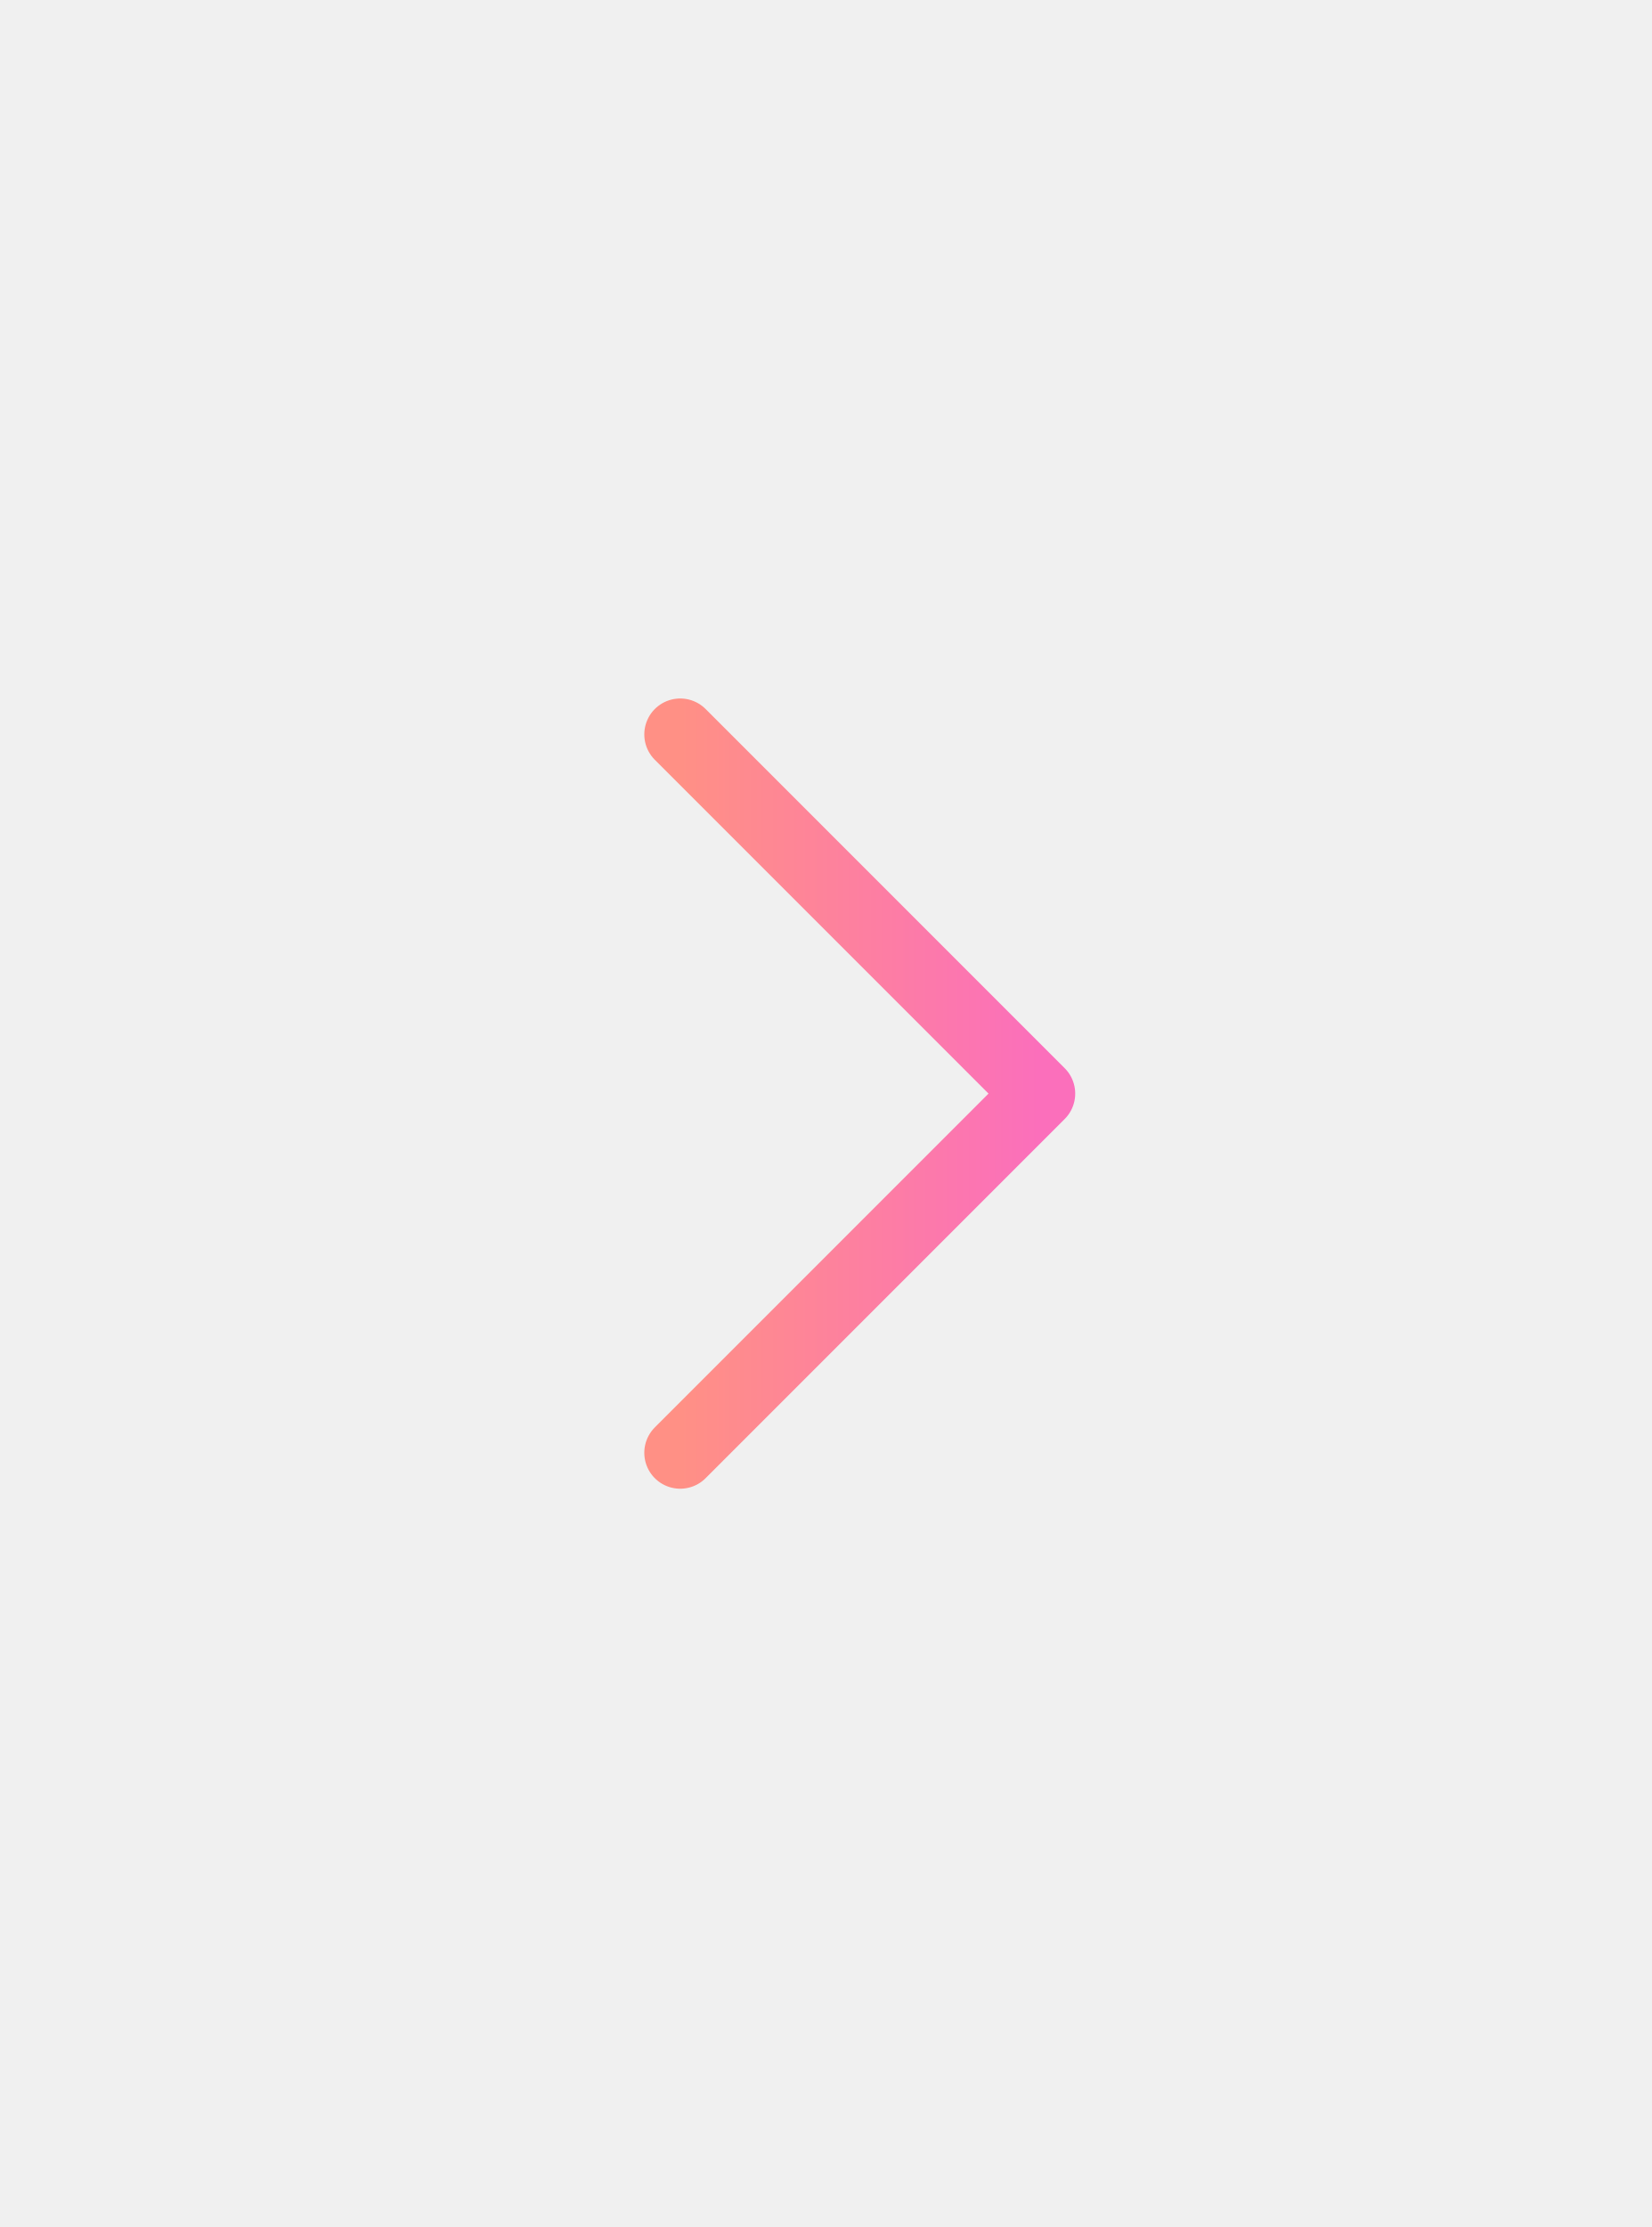
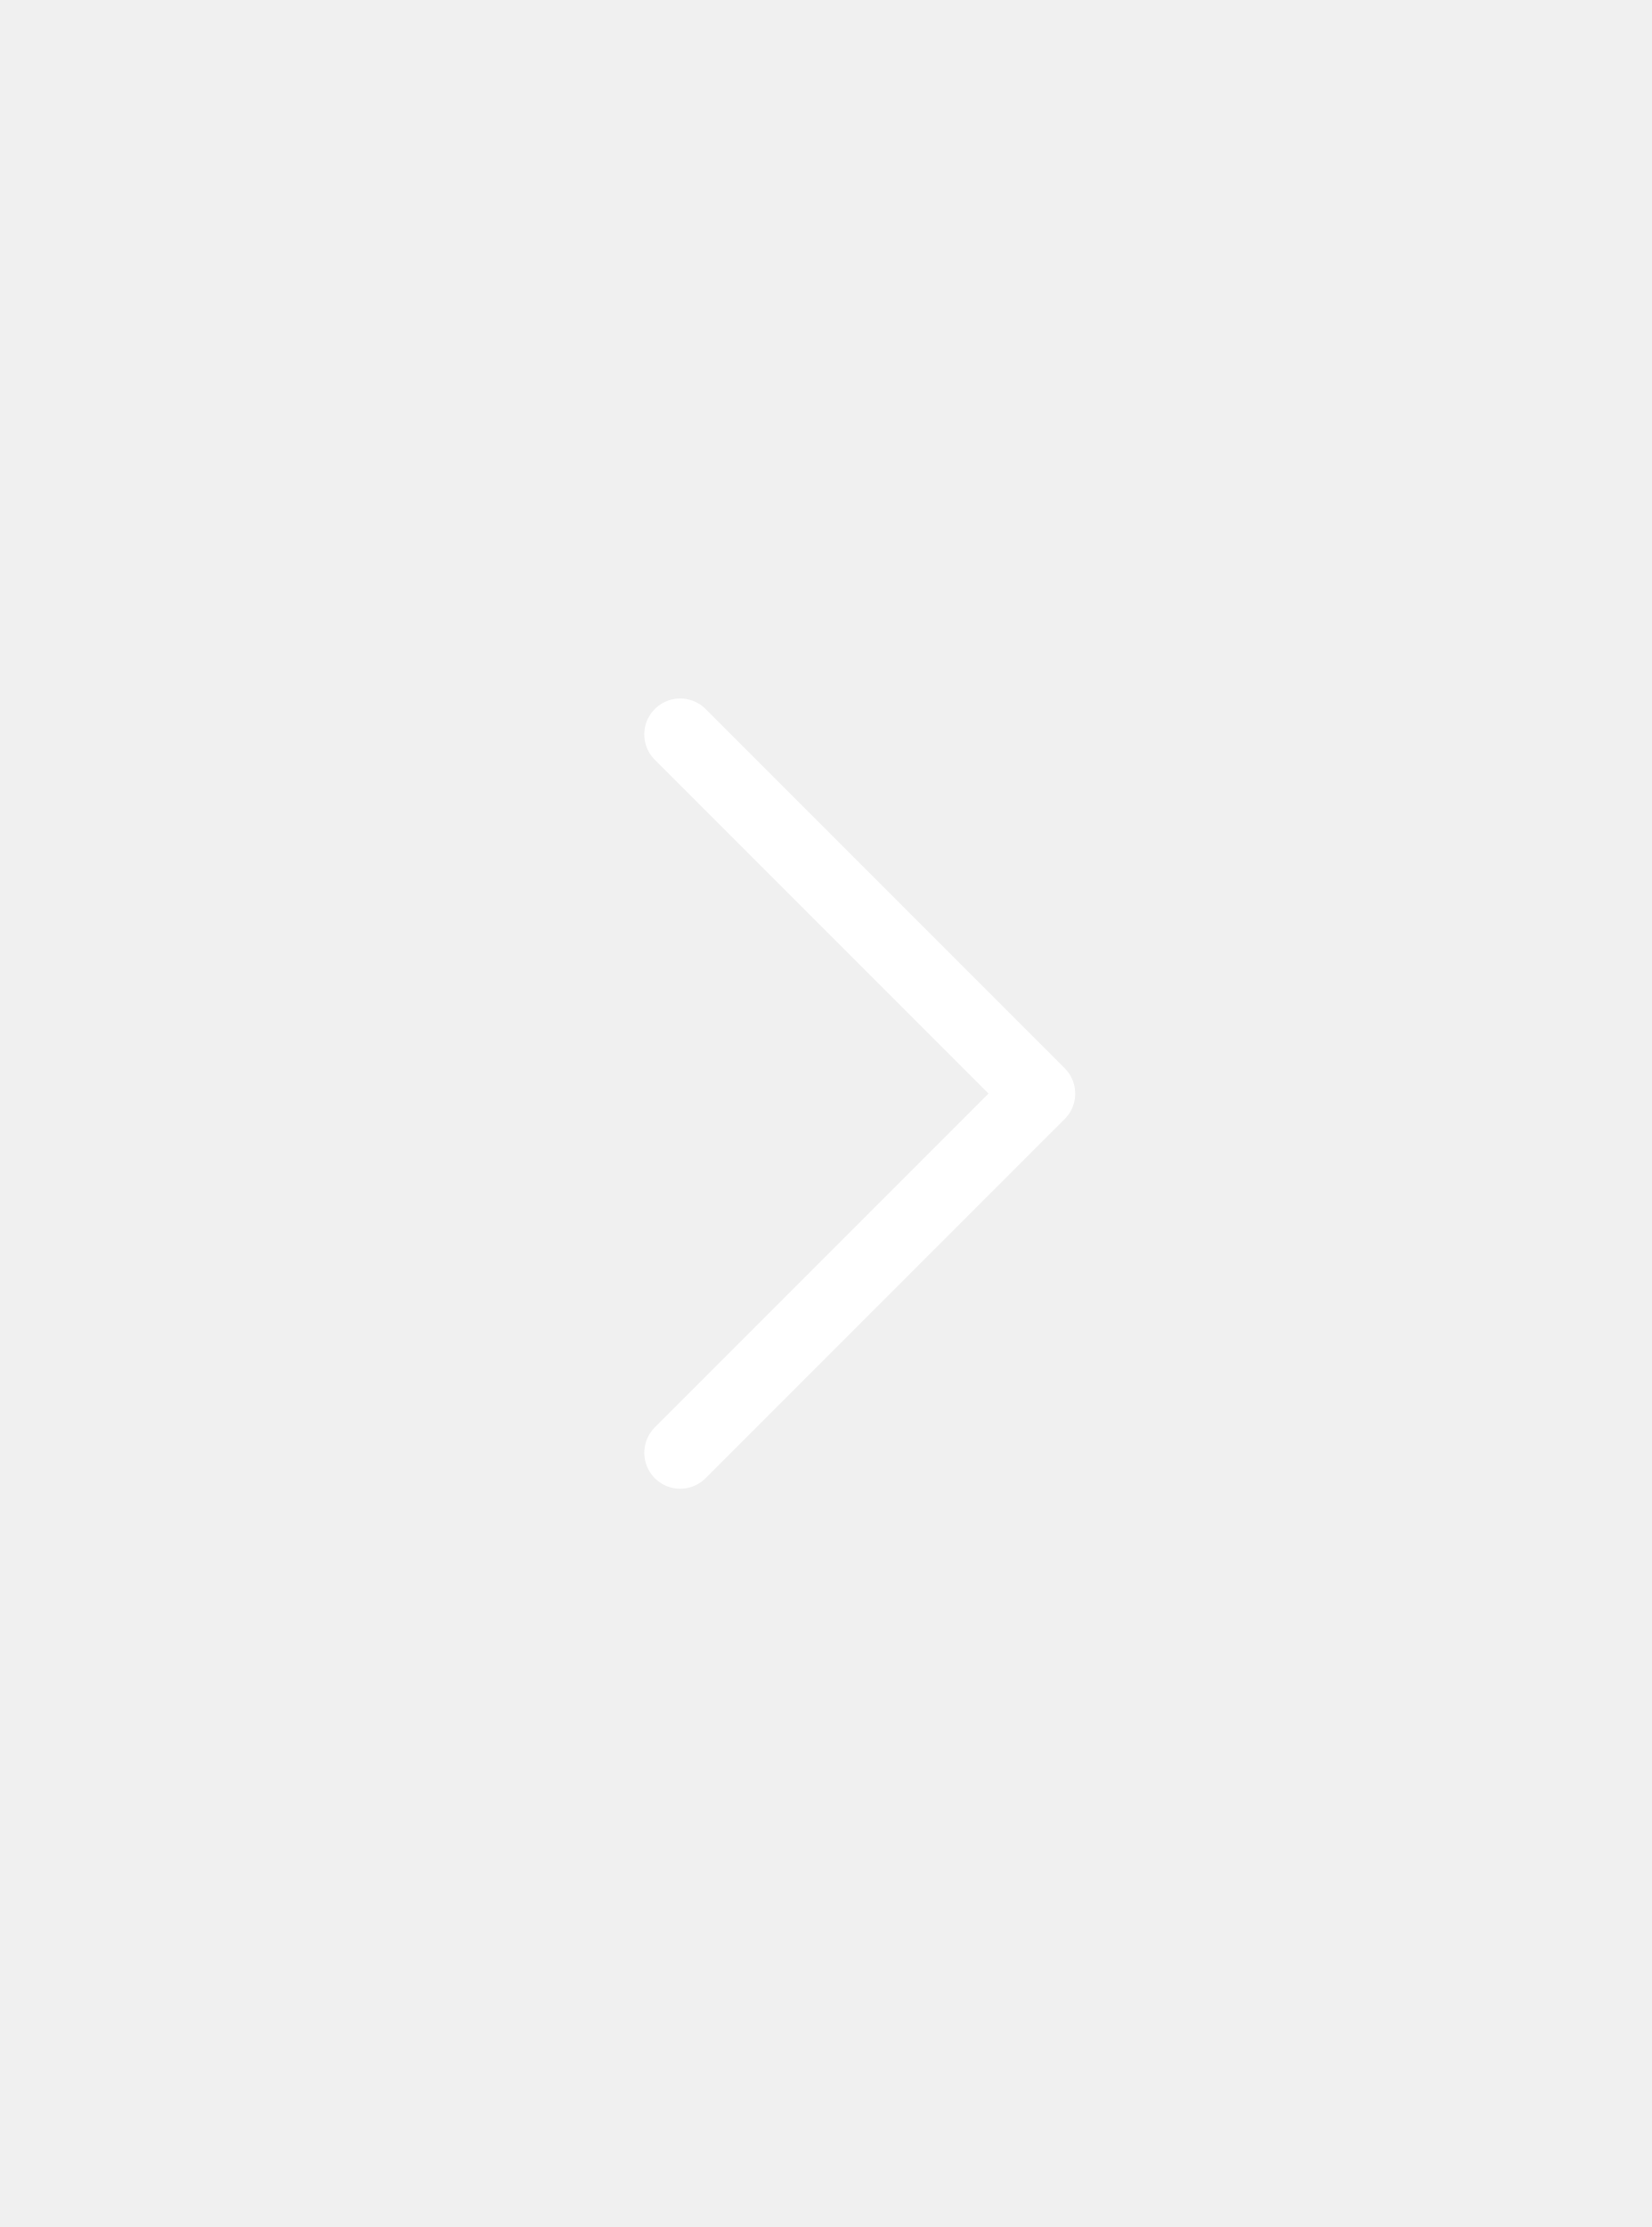
<svg xmlns="http://www.w3.org/2000/svg" width="23" height="31" viewBox="0 0 23 31" fill="none">
  <g clip-path="url(#clip0_298_1278)">
    <path d="M9.471 20.223L14.471 15.223L9.471 10.223" stroke="url(#paint0_linear_298_1278)" stroke-linecap="round" stroke-linejoin="round" />
  </g>
  <defs>
    <linearGradient id="paint0_linear_298_1278" x1="9.471" y1="15.223" x2="14.471" y2="15.223" gradientUnits="userSpaceOnUse">
-       <stop stop-color="#FF9085" />
-       <stop offset="1" stop-color="#FB6FBB" />
+       <stop stop-color="#fff" />
+       <stop offset="1" stop-color="#fff" />
    </linearGradient>
    <clipPath id="clip0_298_1278">
      <rect width="22.353" height="30.556" fill="white" transform="translate(0.470703 0.222656)" />
    </clipPath>
  </defs>
</svg>
